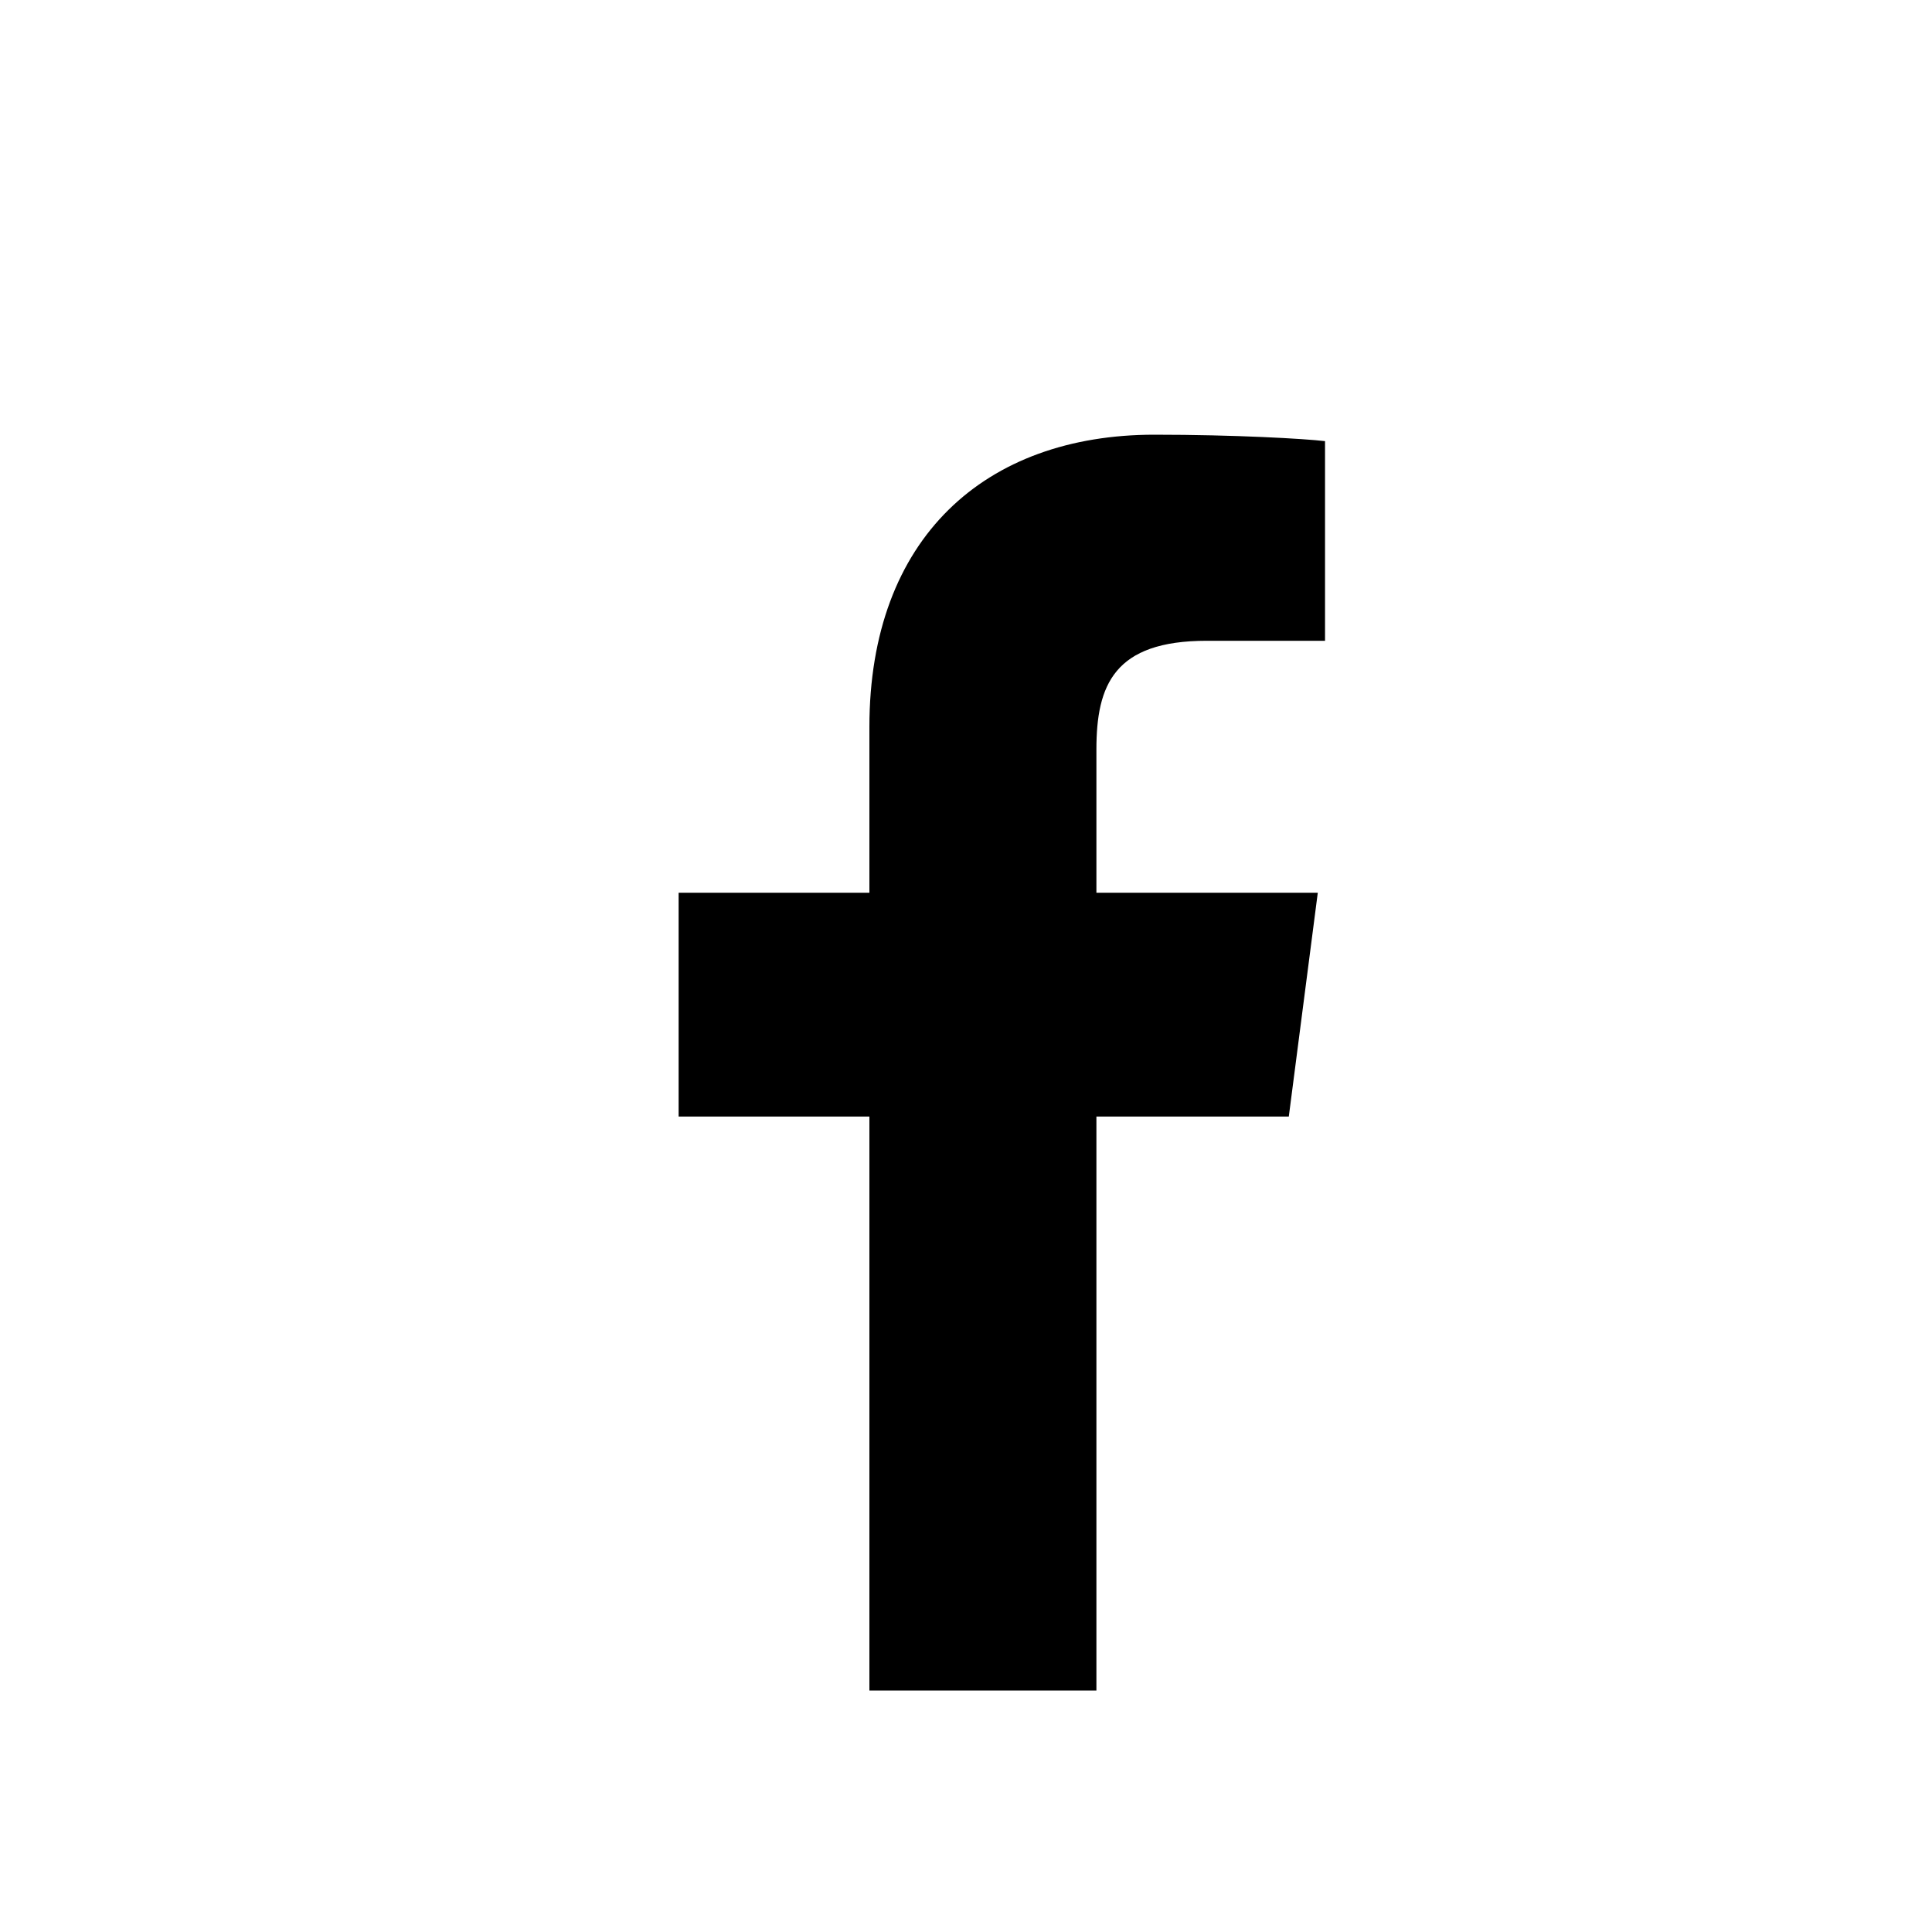
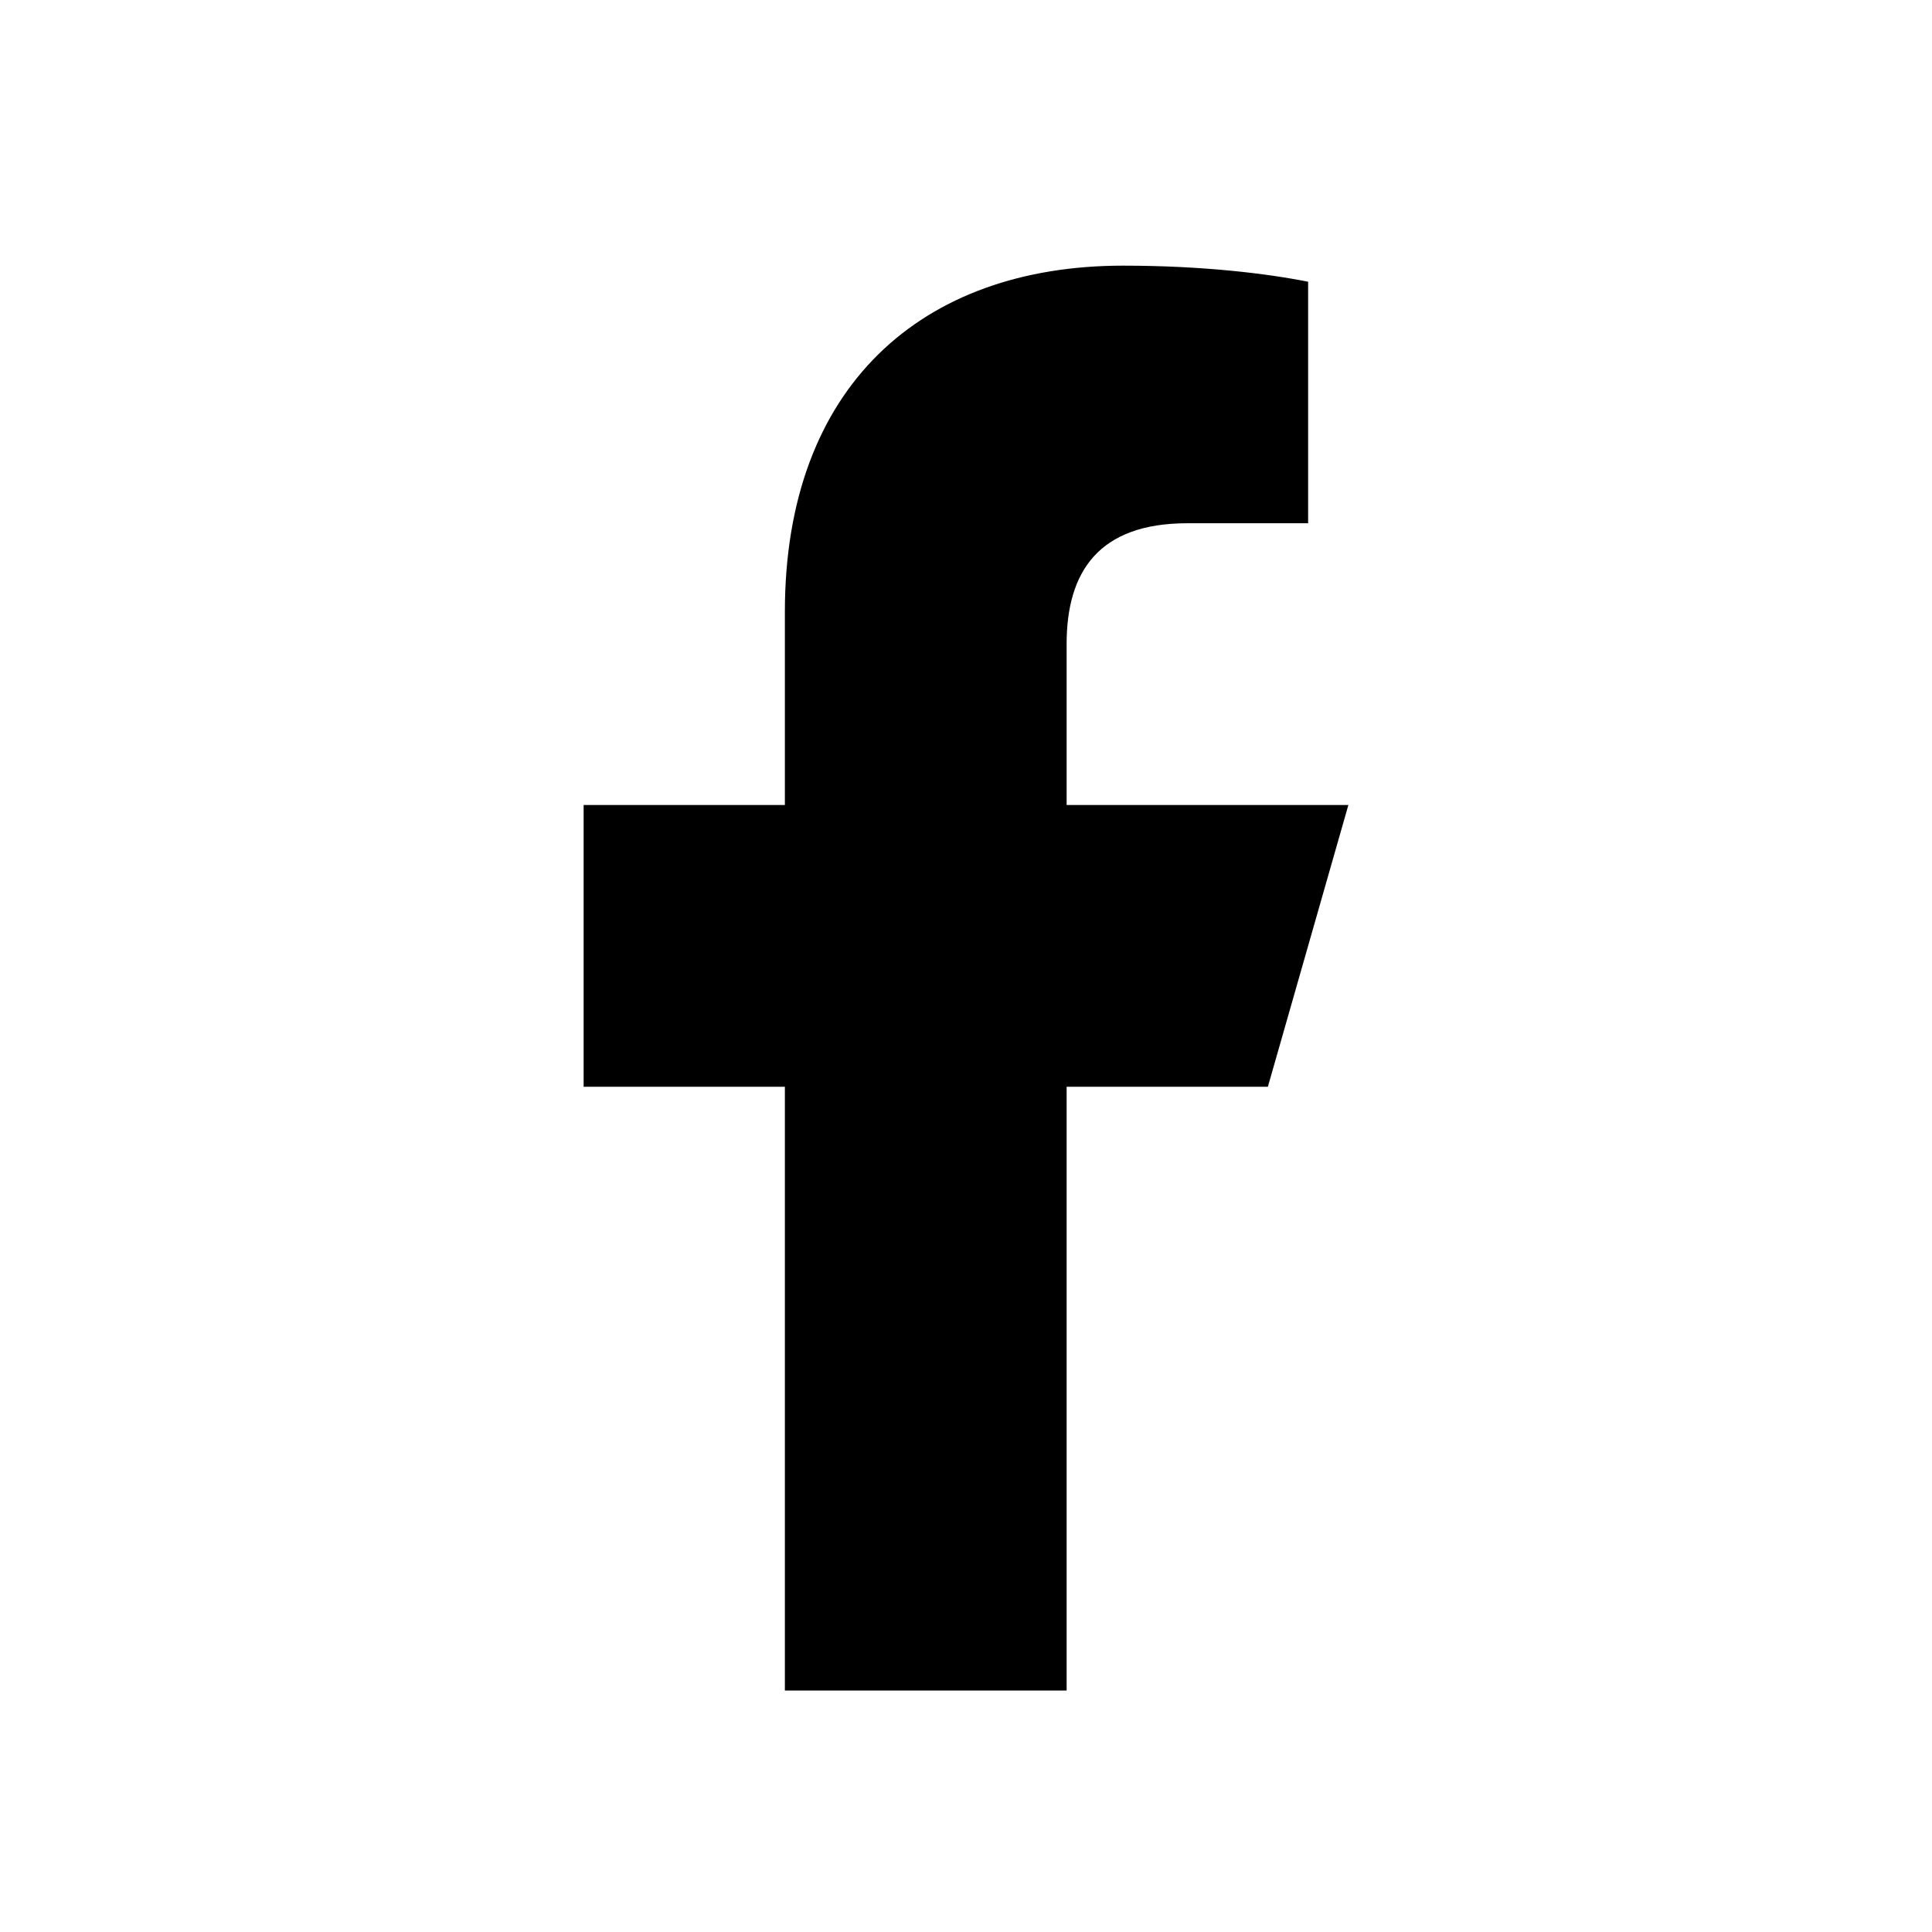
<svg xmlns="http://www.w3.org/2000/svg" viewBox="0 0 24 24" fill="currentColor">
-   <path d="M13.62 21v-7.13h2.39l.36-2.78h-2.75V9.31c0-.8.22-1.35 1.37-1.35h1.47V5.48c-.25-.03-1.12-.08-2.12-.08-2.1 0-3.54 1.28-3.54 3.63v2.06H8.43v2.78h2.37V21h2.82Z" />
+   <path d="M13.25 13.5h2.5l1-3.5H13.25V8c0-.9.4-1.5 1.5-1.5h1.5V3.5c-.5-.1-1.3-.2-2.3-.2-2.5 0-4.2 1.5-4.2 4.3V10H7.25v3.5h2.5V21h3.5v-7.5z" />
</svg>
